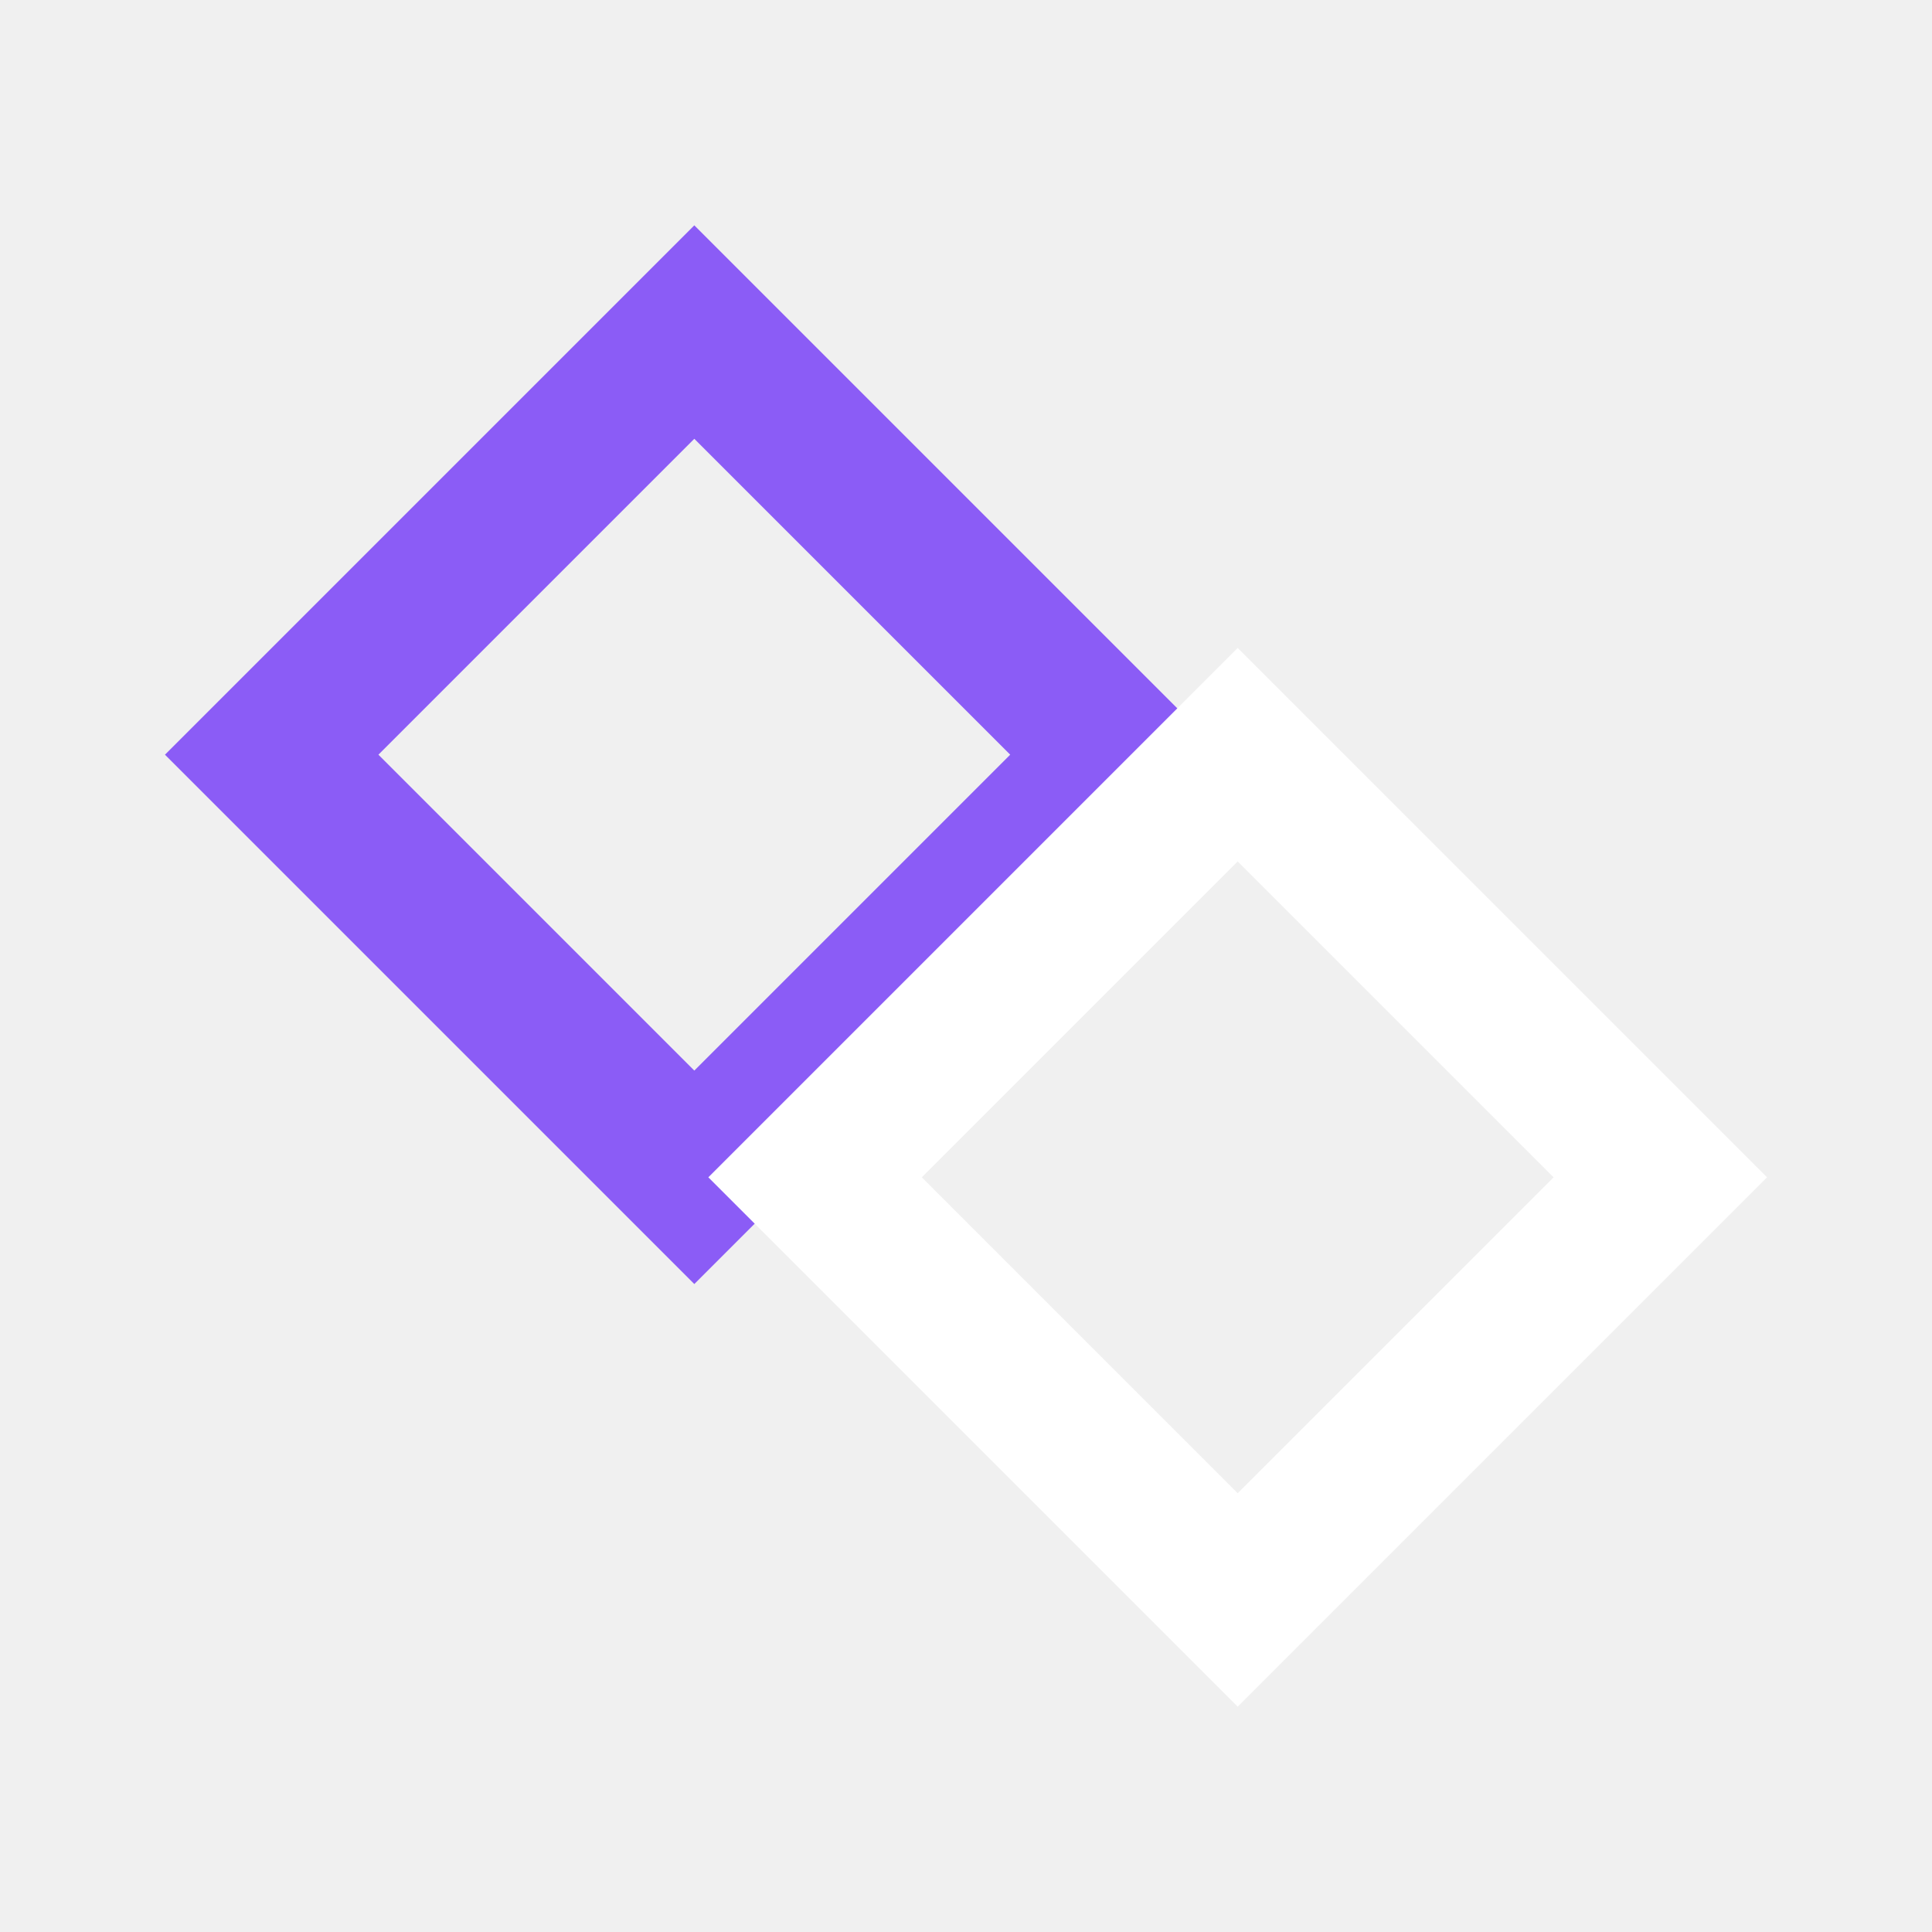
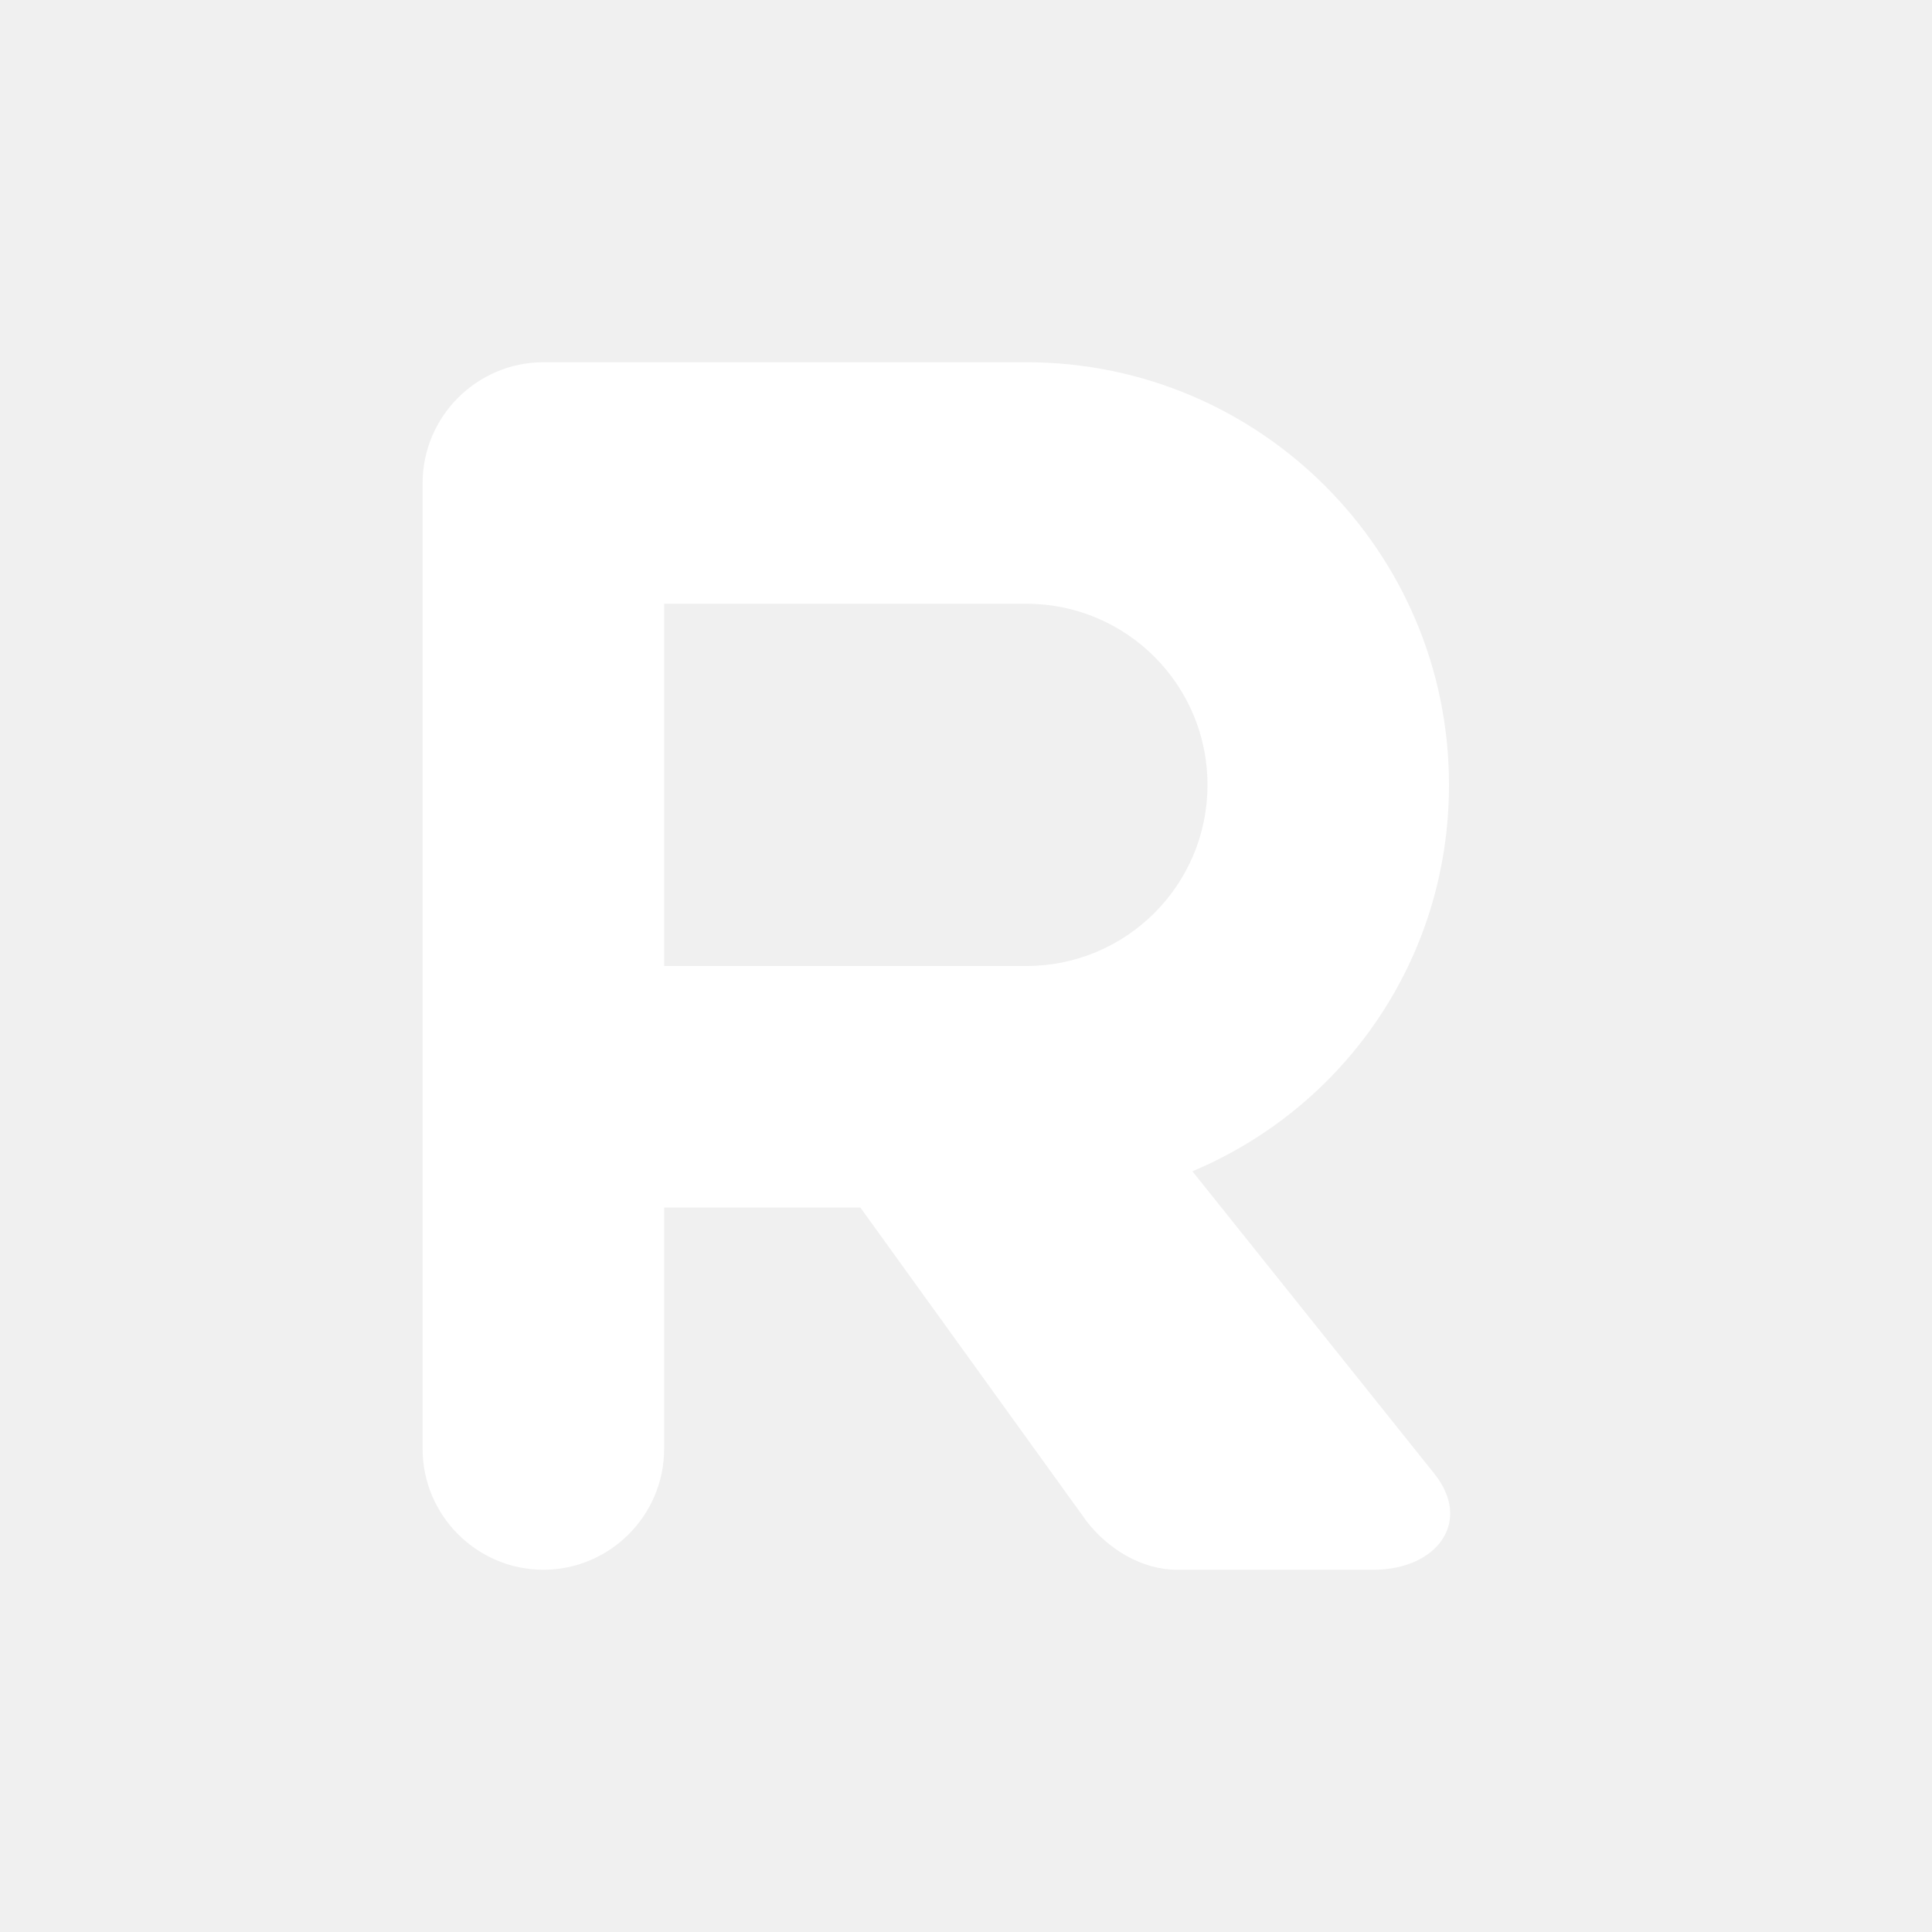
<svg xmlns="http://www.w3.org/2000/svg" width="512" height="512" viewBox="0 0 64 64" fill="none">
-   <path d="M 23 11 L 37 25 L 23 39 L 9 25 Z" stroke="#8B5CF6" stroke-width="5" stroke-linejoin="miter" />
-   <path d="M 41 25 L 55 39 L 41 53 L 27 39 Z" stroke="#FFFFFF" stroke-width="5" stroke-linejoin="miter" />
+   <path d="M 22 12 H 34 C 41.732 12 48 18.268 48 26 C 48 31.8 44.5 36.7 39.5 38.8 L 47.5 48.8 C 48.8 50.4 47.6 52 45.5 52 H 39 C 37.8 52 36.7 51.3 36 50.4 L 28.5 40 H 22 V 48 C 22 50.2 20.2 52 18 52 C 15.8 52 14 50.2 14 48 V 16 C 14 13.8 15.8 12 18 12 H 22 Z M 22 20 V 32 H 34 C 37.314 32 40 29.314 40 26 C 40 22.686 37.314 20 34 20 H 22 Z" fill="#FFFFFF" />
</svg>
